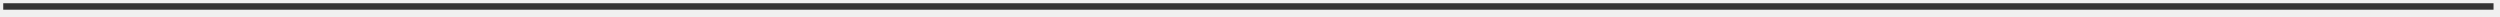
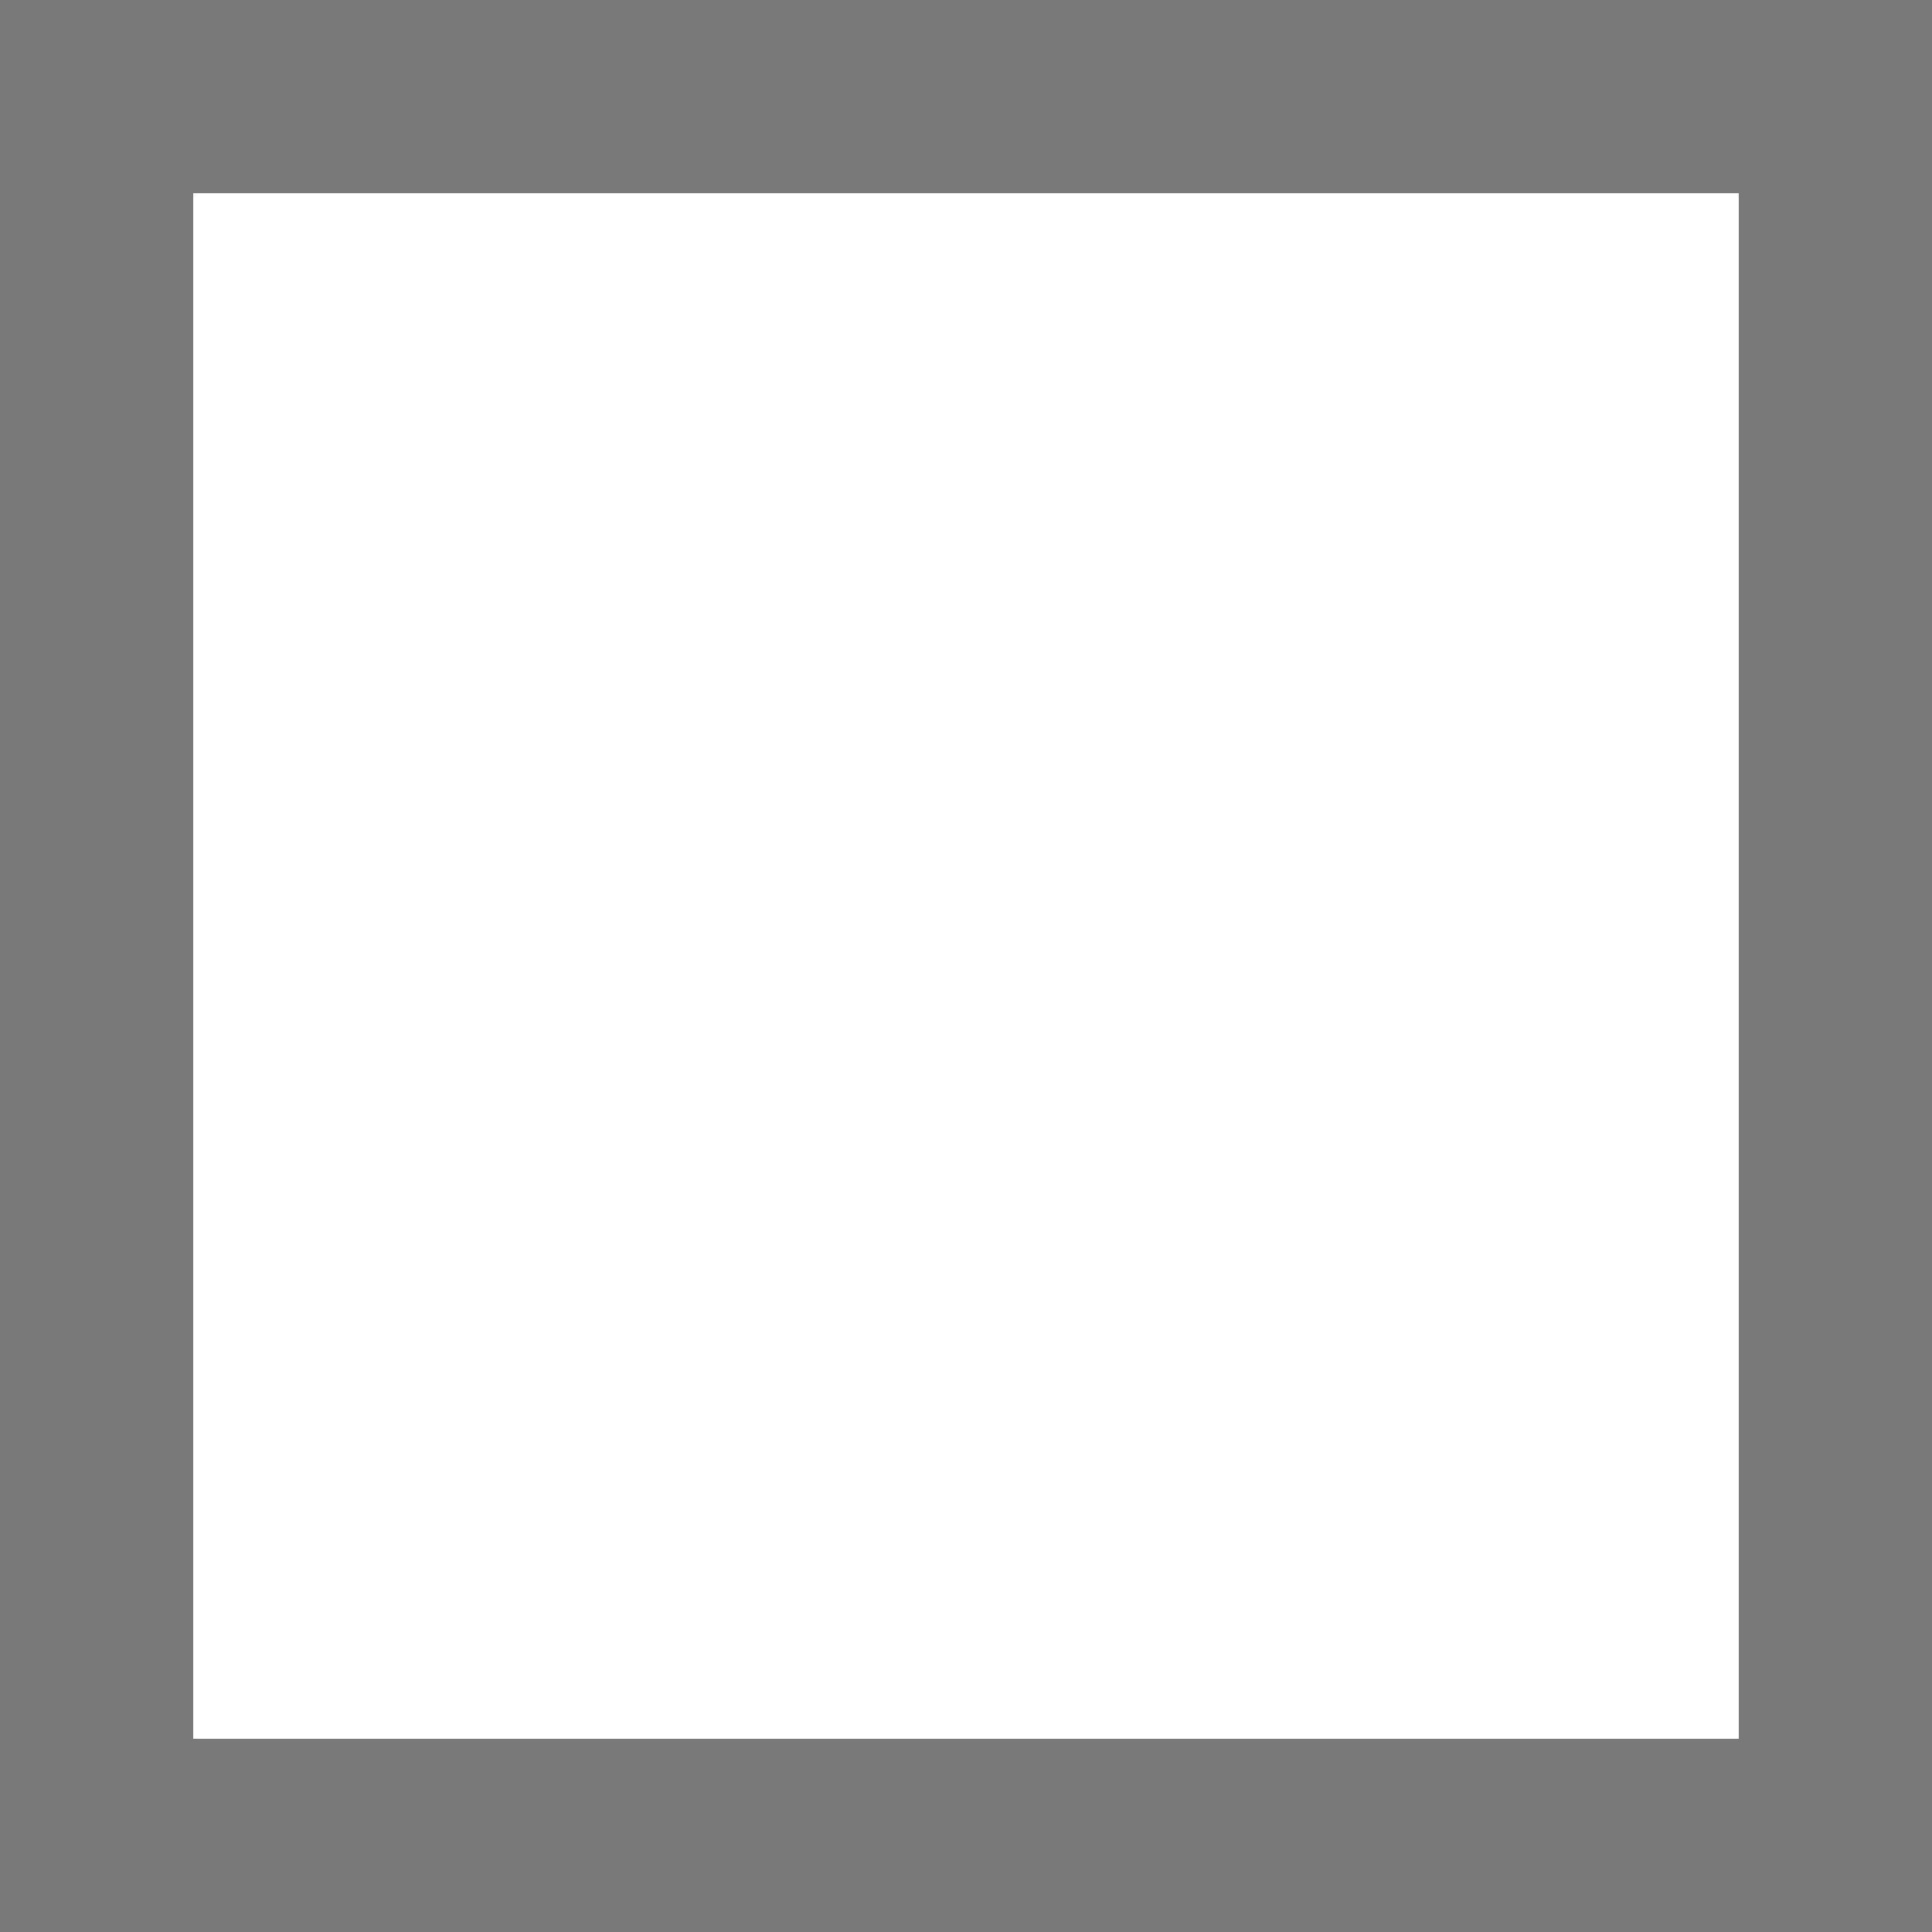
- <svg xmlns="http://www.w3.org/2000/svg" version="1.1" width="773px" height="5px">
-   <g transform="matrix(1 0 0 1 -79 -2585 )">
-     <path d="M 80 2587  L 850 2587  " stroke-width="2" stroke="#333333" fill="none" />
-   </g>
+ <svg xmlns="http://www.w3.org/2000/svg" version="1.1" width="10px" height="10px" viewBox="39 897  10 10">
+   <path d="M 39.5 897.5  L 48.5 897.5  L 48.5 906.5  L 39.5 906.5  L 39.5 897.5  Z " fill-rule="nonzero" fill="#ffffff" stroke="none" />
+   <path d="M 39.5 897.5  L 48.5 897.5  L 48.5 906.5  L 39.5 906.5  L 39.5 897.5  Z " stroke-width="1" stroke="#797979" fill="none" />
</svg>
